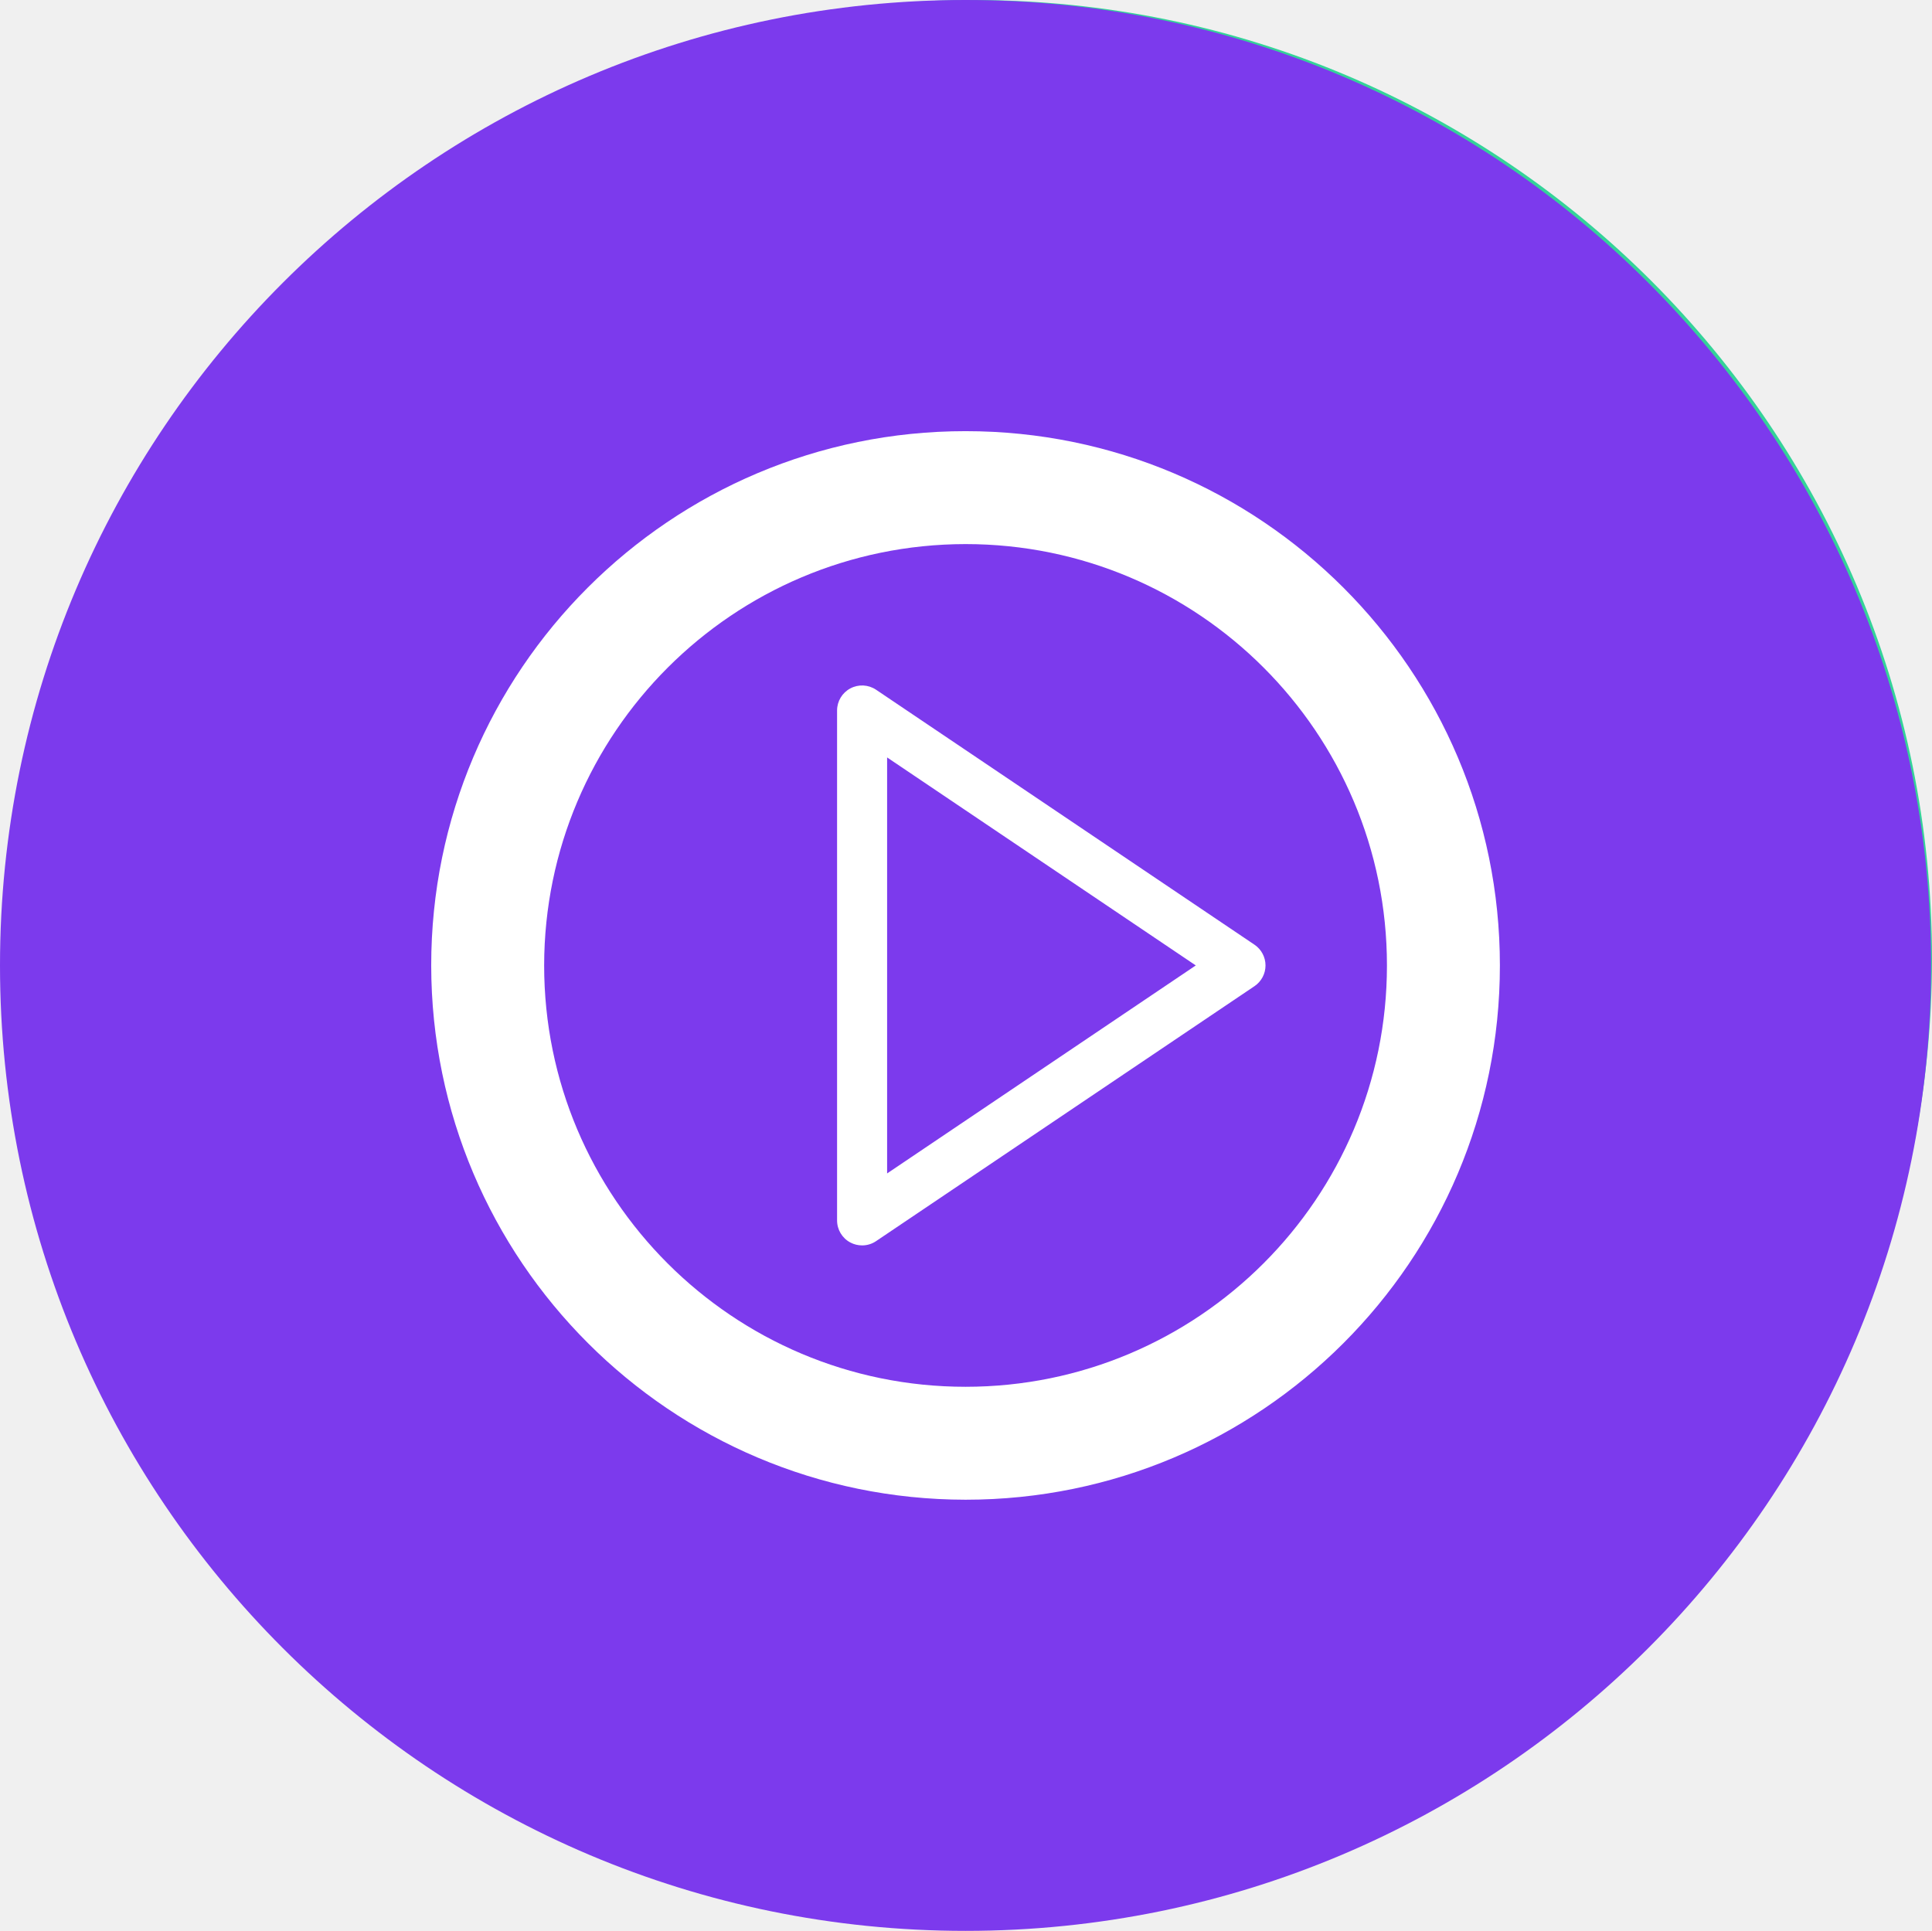
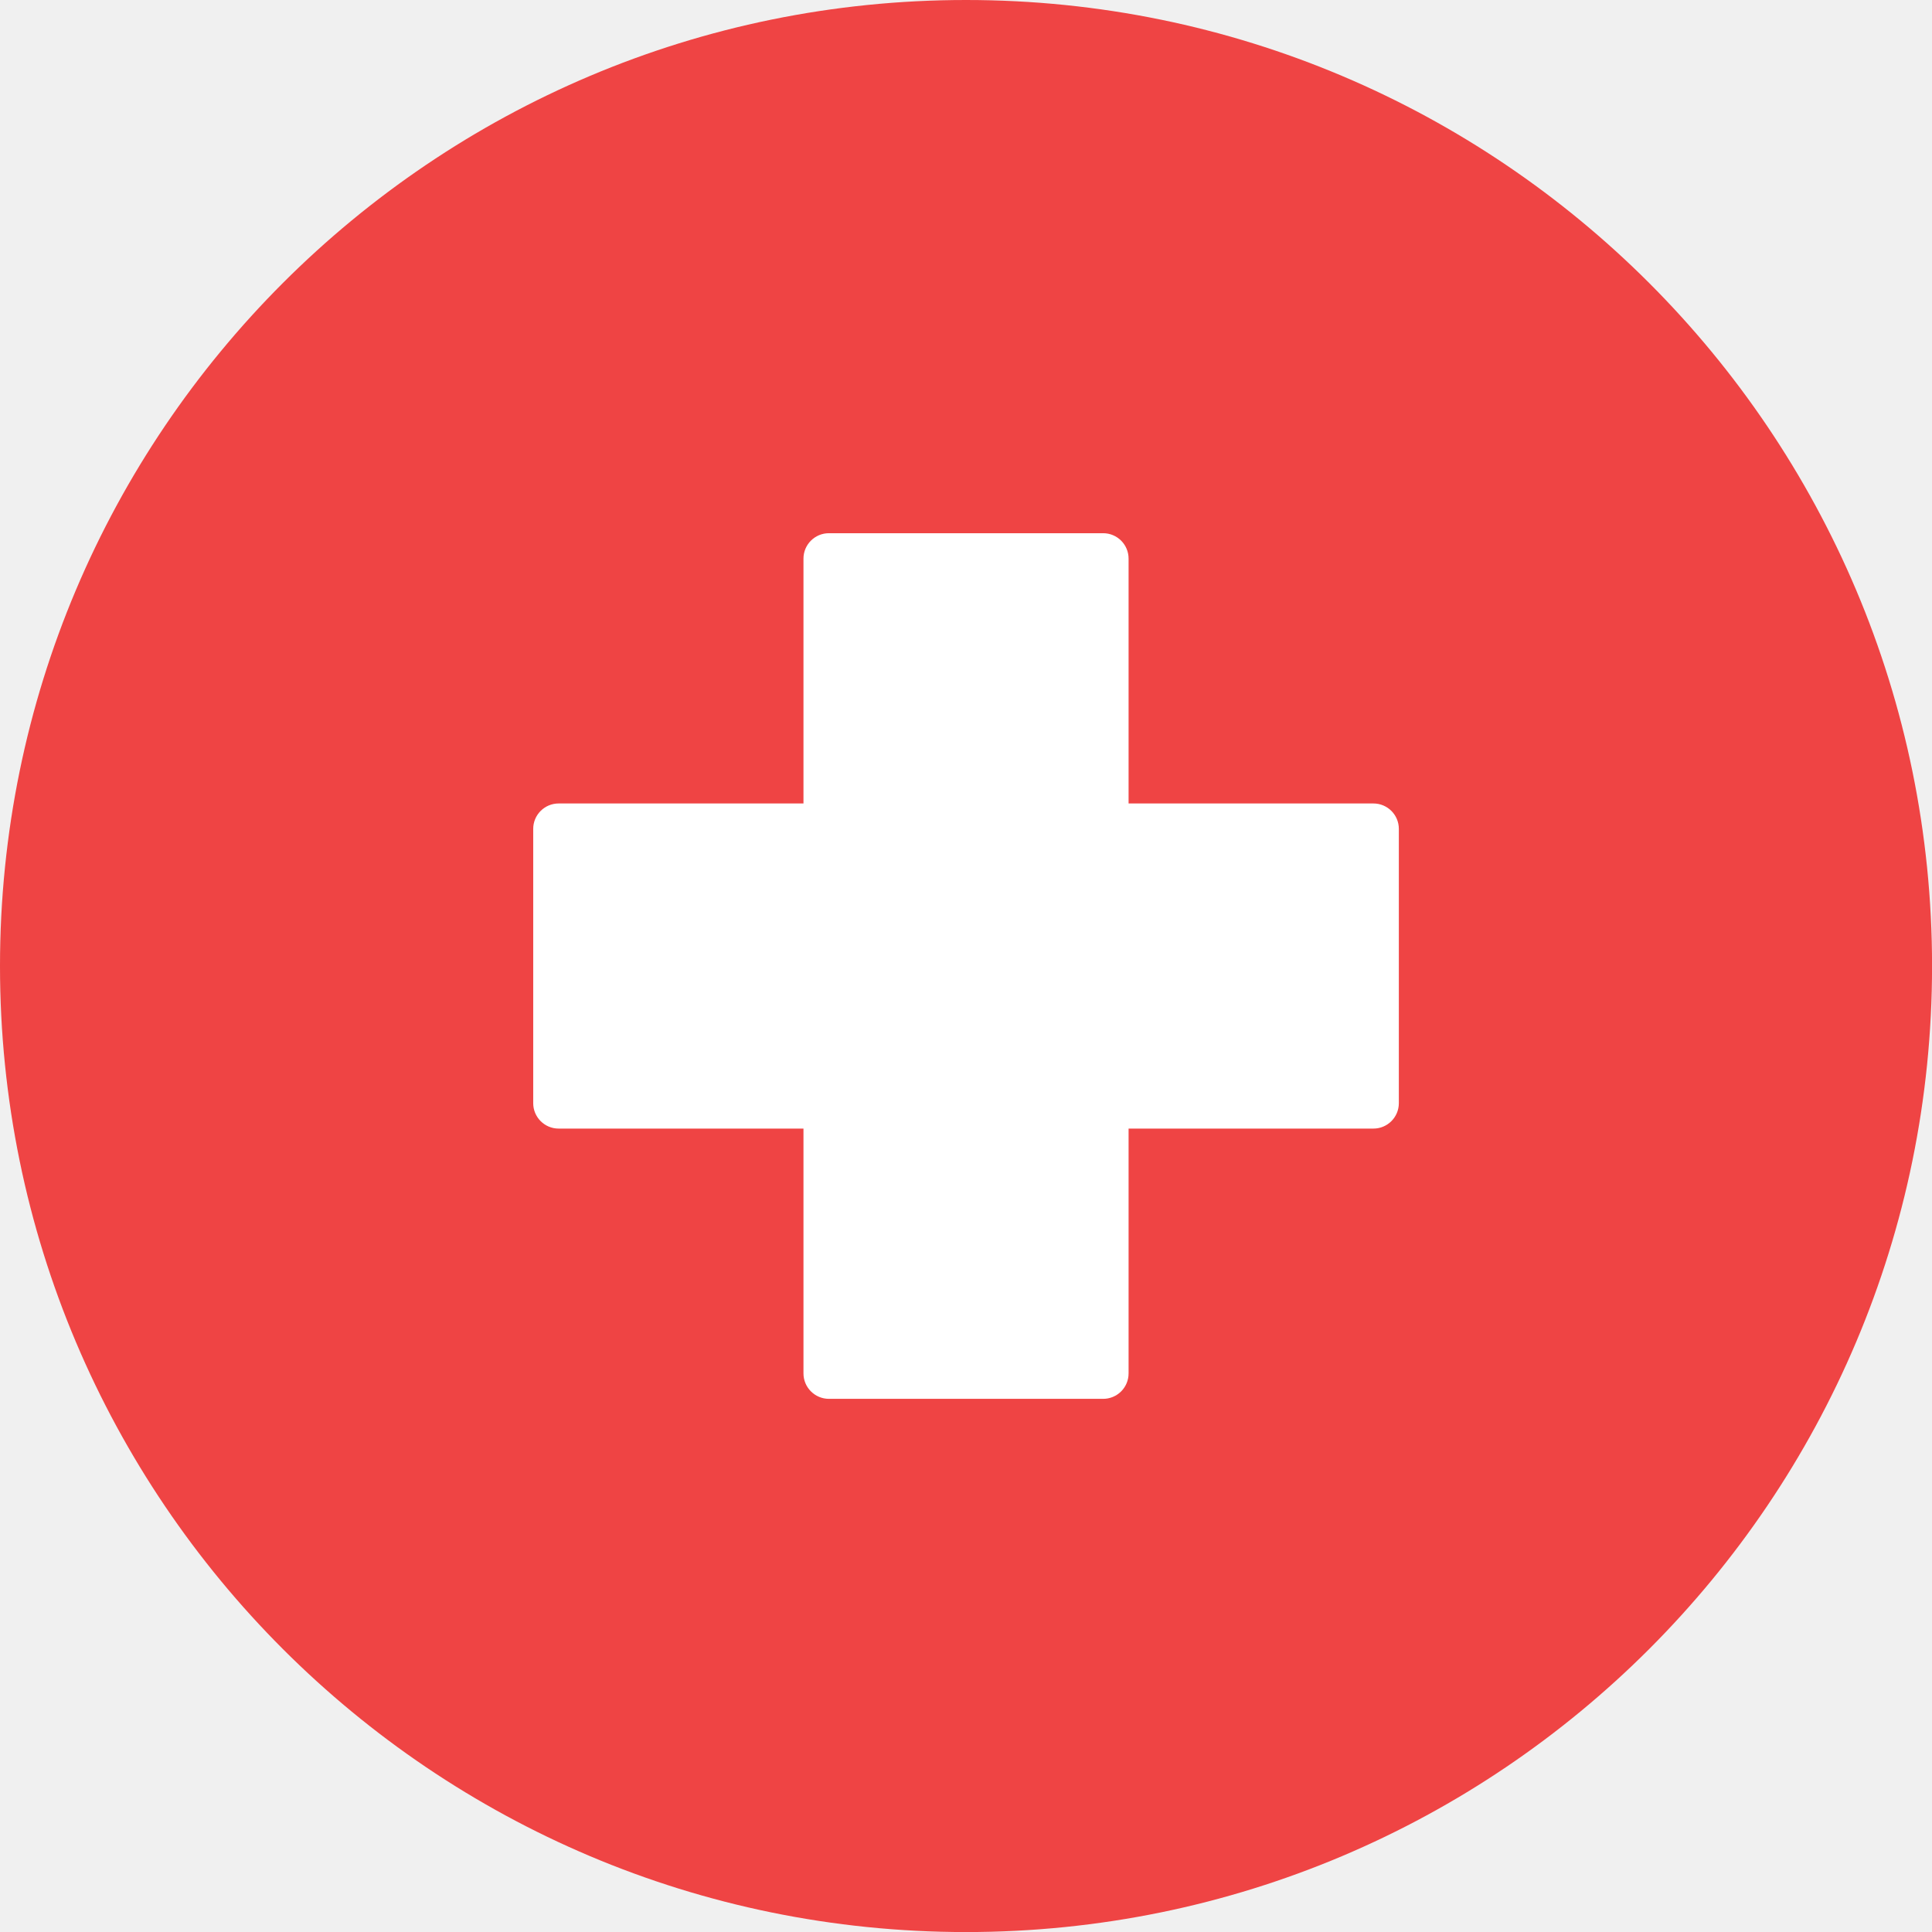
- <svg xmlns="http://www.w3.org/2000/svg" id="Capa_1" data-name="Capa 1" viewBox="0 0 364.53 364.35">
+ <svg xmlns="http://www.w3.org/2000/svg" id="Capa_1" data-name="Capa 1" viewBox="0 0 359.65 359.65">
  <defs>
-     <style>.cls-1{fill:#ef4444;}.cls-2{fill:#fff;}.cls-3{fill:#3b82f6;}.cls-4{fill:#34d399;}.cls-5{fill:#7c3aed;}</style>
+     <style>.cls-1{fill:#ef4444;}.cls-2{fill:#fff;}</style>
  </defs>
-   <circle class="cls-1" cx="182.54" cy="181.73" r="179.83" />
-   <path class="cls-2" d="M275.84,169.74H230.26V124.16a4.73,4.73,0,0,0-4.73-4.73H174.47a4.73,4.73,0,0,0-4.73,4.73v45.58H124.16a4.73,4.73,0,0,0-4.73,4.73v51.06a4.73,4.73,0,0,0,4.73,4.73h45.58v45.57a4.74,4.74,0,0,0,4.73,4.74h51.06a4.73,4.73,0,0,0,4.73-4.74V230.26h45.58a4.73,4.73,0,0,0,4.73-4.73V174.47A4.73,4.73,0,0,0,275.84,169.74Z" transform="translate(-17.46 -18.27)" />
-   <circle class="cls-3" cx="182.54" cy="181.95" r="179.83" />
-   <path class="cls-2" d="M149.66,184,102.81,221.8a4,4,0,0,0-1.5,3.13v43.83a4,4,0,0,0,4,4h46.86a4,4,0,0,0,4-4V187.15a4,4,0,0,0-2.29-3.63A4,4,0,0,0,149.66,184Zm-1.5,80.72h-38.8V226.86l38.8-31.3Z" transform="translate(-17.46 -18.27)" />
-   <path class="cls-2" d="M183.31,159.55l-12.09,7.56a4,4,0,0,0-1.9,3.41v98.24a4,4,0,0,0,4,4H220.2a4,4,0,0,0,4-4V199.24a4,4,0,0,0-1.12-2.79l-34.76-36.27A4,4,0,0,0,183.31,159.55Zm32.87,105.19h-38.8v-92l7.42-4.64,31.38,32.74Z" transform="translate(-17.46 -18.27)" />
-   <path class="cls-2" d="M269.23,168.41l-30.71,30.72a2.81,2.81,0,0,0-.83,2V270a2.83,2.83,0,0,0,2.83,2.83h30.71a2.83,2.83,0,0,0,2.82-2.83V170.41a2.82,2.82,0,0,0-4.82-2Zm-.82,98.74H243.34V202.29l25.07-25.07Z" transform="translate(-17.46 -18.27)" />
-   <path class="cls-2" d="M295.64,124.07l-66.45,48.86-38.68-40.49a4.78,4.78,0,0,0-5.73-.74L98.92,191.43c-5,3.45-.24,11.66,4.78,8.17q41.42-28.82,82.84-57.62l38.74,40.56c1.32,1.38,4.09,1.94,5.73.74q34.71-25.51,69.41-51C305.28,128.67,300.56,120.46,295.64,124.07Z" transform="translate(-17.46 -18.27)" />
-   <circle class="cls-4" cx="183.64" cy="180.89" r="180.89" />
-   <path class="cls-2" d="M285.25,269.34a18.59,18.59,0,0,0,18.58-18.51l.34-102.66a18.61,18.61,0,0,0-18.51-18.64L117,129h-.06a18.59,18.59,0,0,0-18.58,18.51L98,250.15a18.56,18.56,0,0,0,18.51,18.64l168.65.55Zm-152-16h-5.71v-.1h-.37a9.39,9.39,0,0,1-9.37-9.43l.29-89.8a9.42,9.42,0,0,1,9.41-9.37h0L275,145.1a9.43,9.43,0,0,1,9.38,9.44l-.3,89.79a9.42,9.42,0,0,1-9.4,9.38h0l-141.43-.47Z" transform="translate(-17.46 -18.27)" />
-   <path class="cls-2" d="M264,160H224.86a2,2,0,0,0-2,2v52a2,2,0,0,0,2,2H264a2,2,0,0,0,1.95-2V162A2,2,0,0,0,264,160Zm-2,52H226.82V163.92H262Z" transform="translate(-17.46 -18.27)" />
-   <path class="cls-2" d="M136.58,215.88h60.61a3.91,3.91,0,0,0,0-7.82H136.58a3.91,3.91,0,0,0,0,7.82Z" transform="translate(-17.46 -18.27)" />
-   <path class="cls-2" d="M225.54,226.63h-89a3.91,3.91,0,0,0,0,7.82h89a3.91,3.91,0,0,0,0-7.82Z" transform="translate(-17.46 -18.27)" />
-   <circle class="cls-5" cx="182.18" cy="182.18" r="182.18" />
-   <path class="cls-2" d="M199.64,301.27A100.82,100.82,0,1,0,98.82,200.45,100.93,100.93,0,0,0,199.64,301.27Zm0-180.33a79.51,79.51,0,1,1-79.51,79.51A79.6,79.6,0,0,1,199.64,120.94Z" transform="translate(-17.46 -18.27)" />
-   <path class="cls-2" d="M177.9,252.73a4.74,4.74,0,0,0,2.22.55,4.65,4.65,0,0,0,2.63-.8l71.41-48.12a4.72,4.72,0,0,0,0-7.82l-71.41-48.12a4.72,4.72,0,0,0-7.35,3.91v96.24A4.71,4.71,0,0,0,177.9,252.73Zm6.94-91.53,58.24,39.25L184.84,239.7Z" transform="translate(-17.46 -18.27)" />
+   <circle class="cls-1" cx="179.83" cy="179.83" r="179.83" />
+   <path class="cls-2" d="M275.84,169.74H230.26V124.16a4.73,4.73,0,0,0-4.73-4.73H174.47a4.73,4.73,0,0,0-4.73,4.73v45.58H124.16a4.73,4.73,0,0,0-4.73,4.73v51.06a4.73,4.73,0,0,0,4.73,4.73h45.58v45.57a4.74,4.74,0,0,0,4.73,4.74h51.06a4.73,4.73,0,0,0,4.73-4.74V230.26h45.58a4.73,4.73,0,0,0,4.73-4.73V174.47A4.73,4.73,0,0,0,275.84,169.74Z" transform="translate(-20.17 -20.17)" />
</svg>
